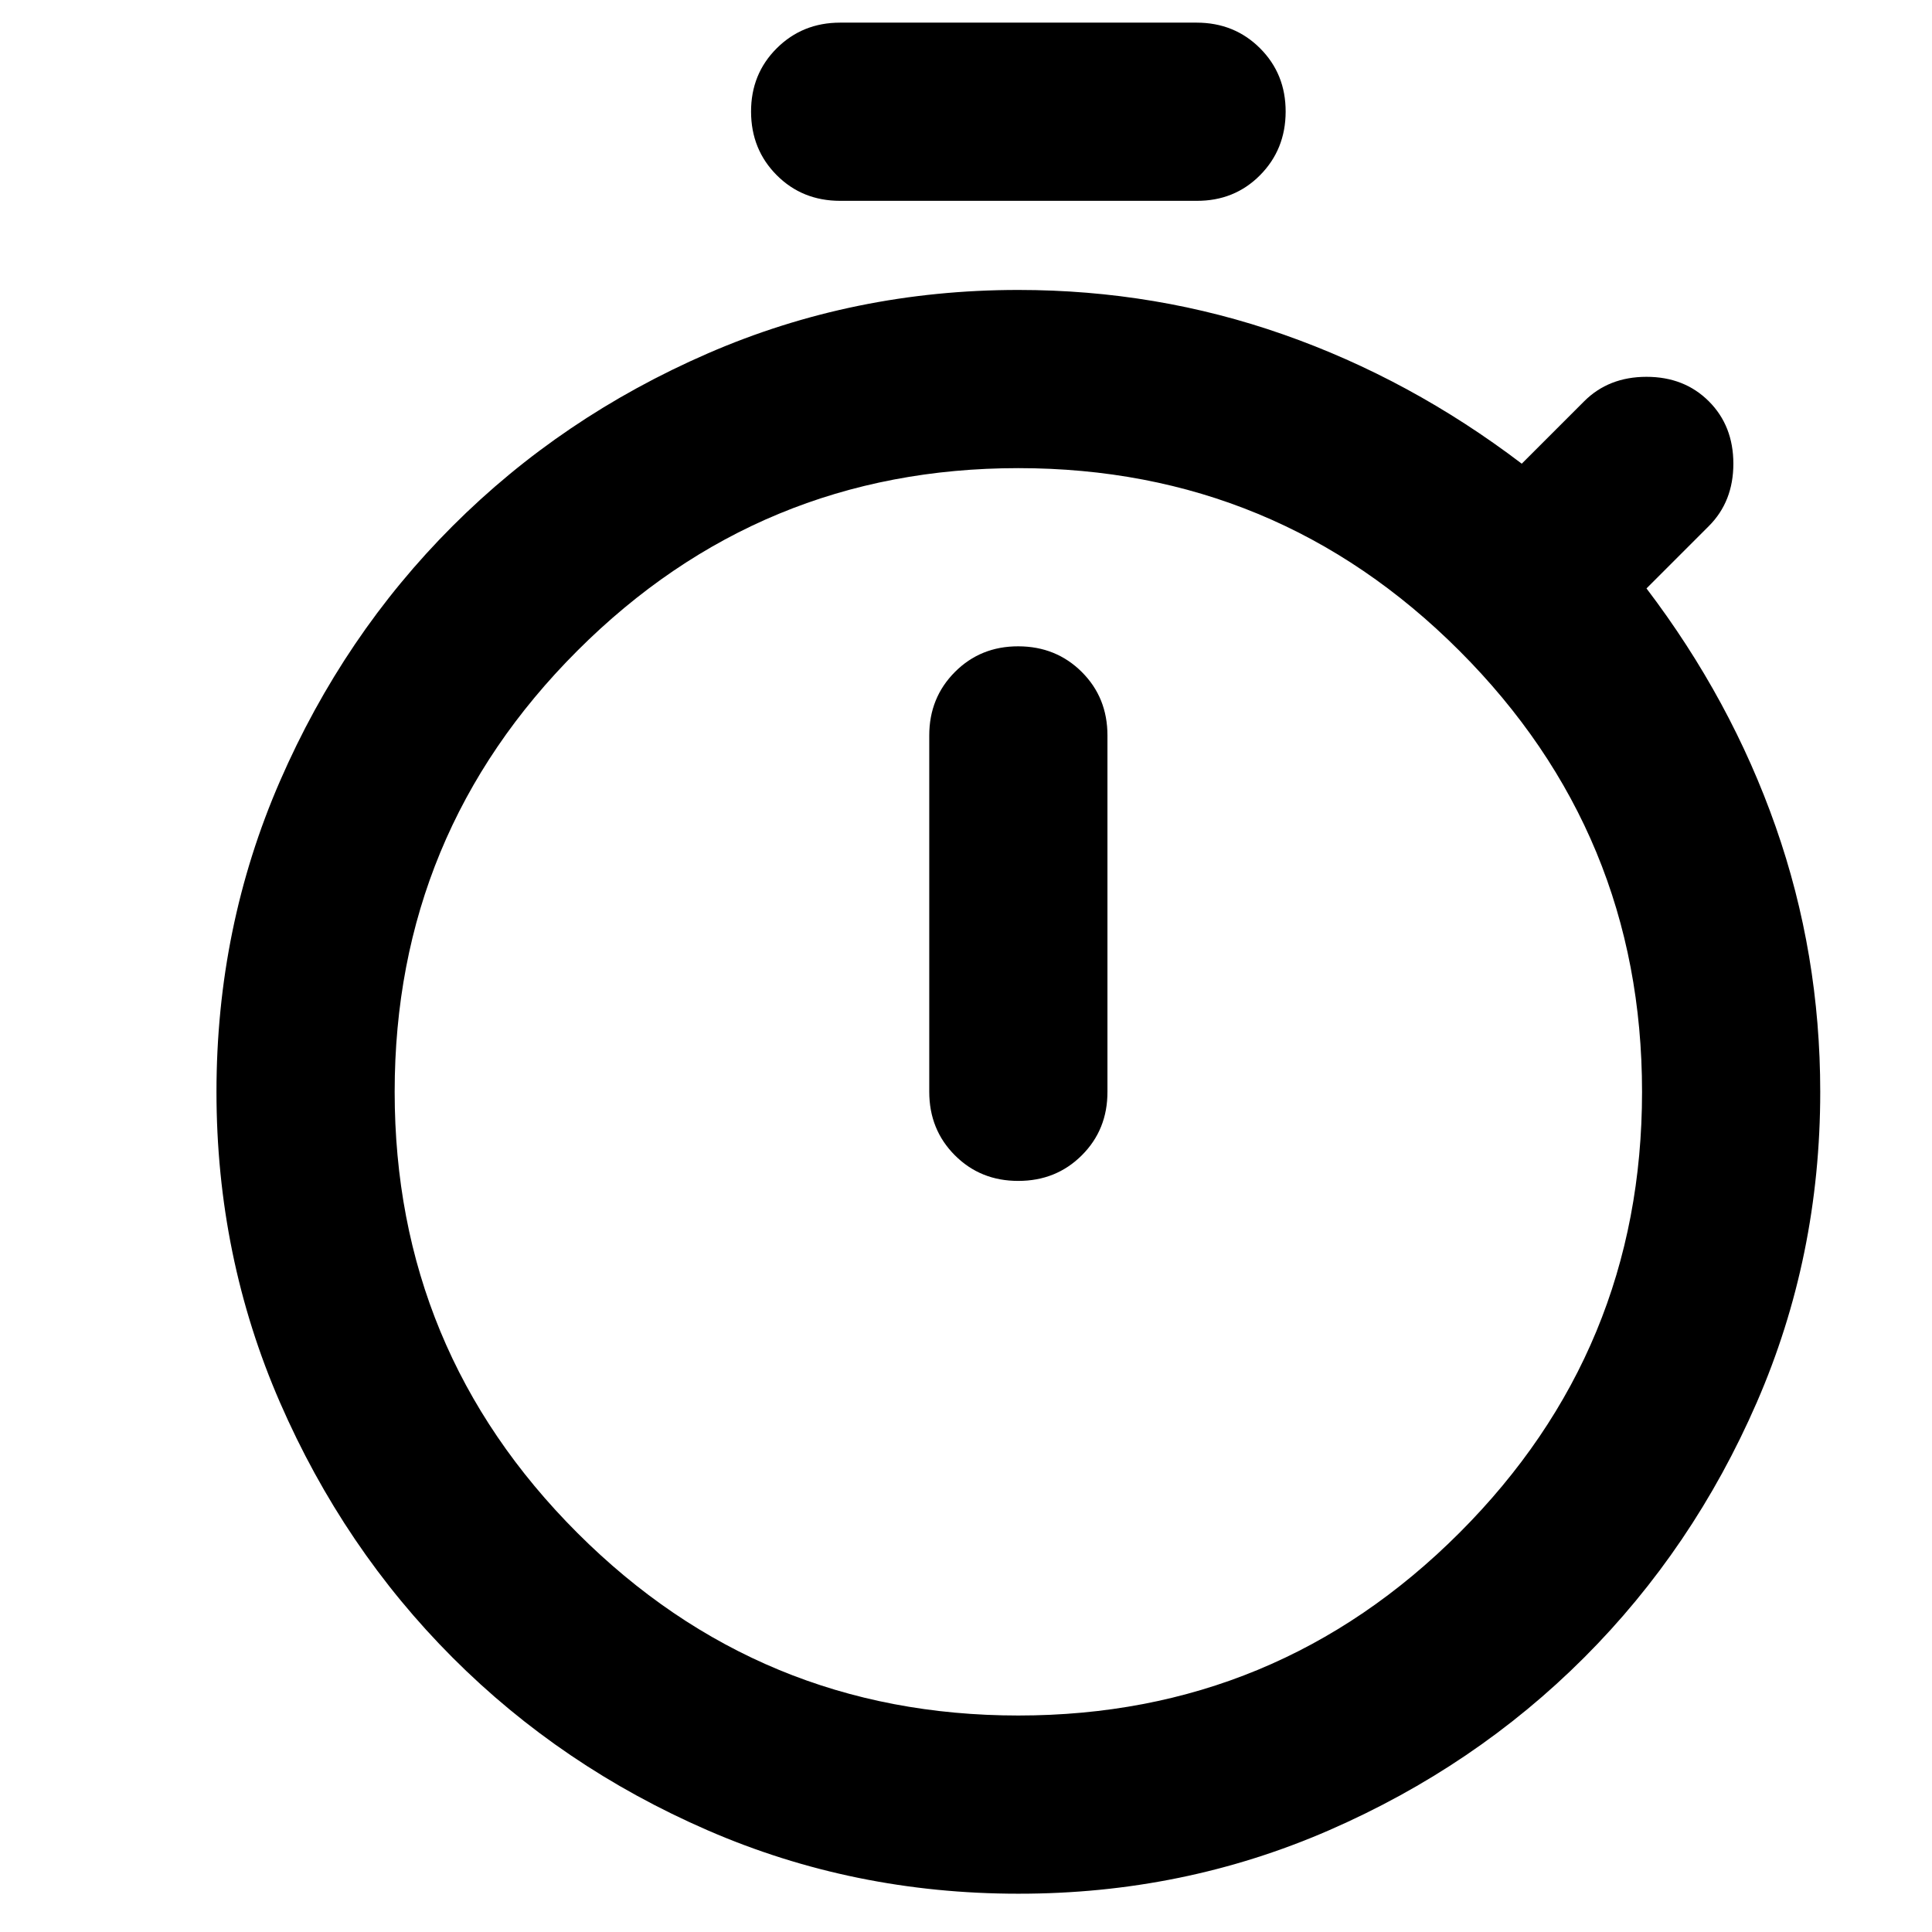
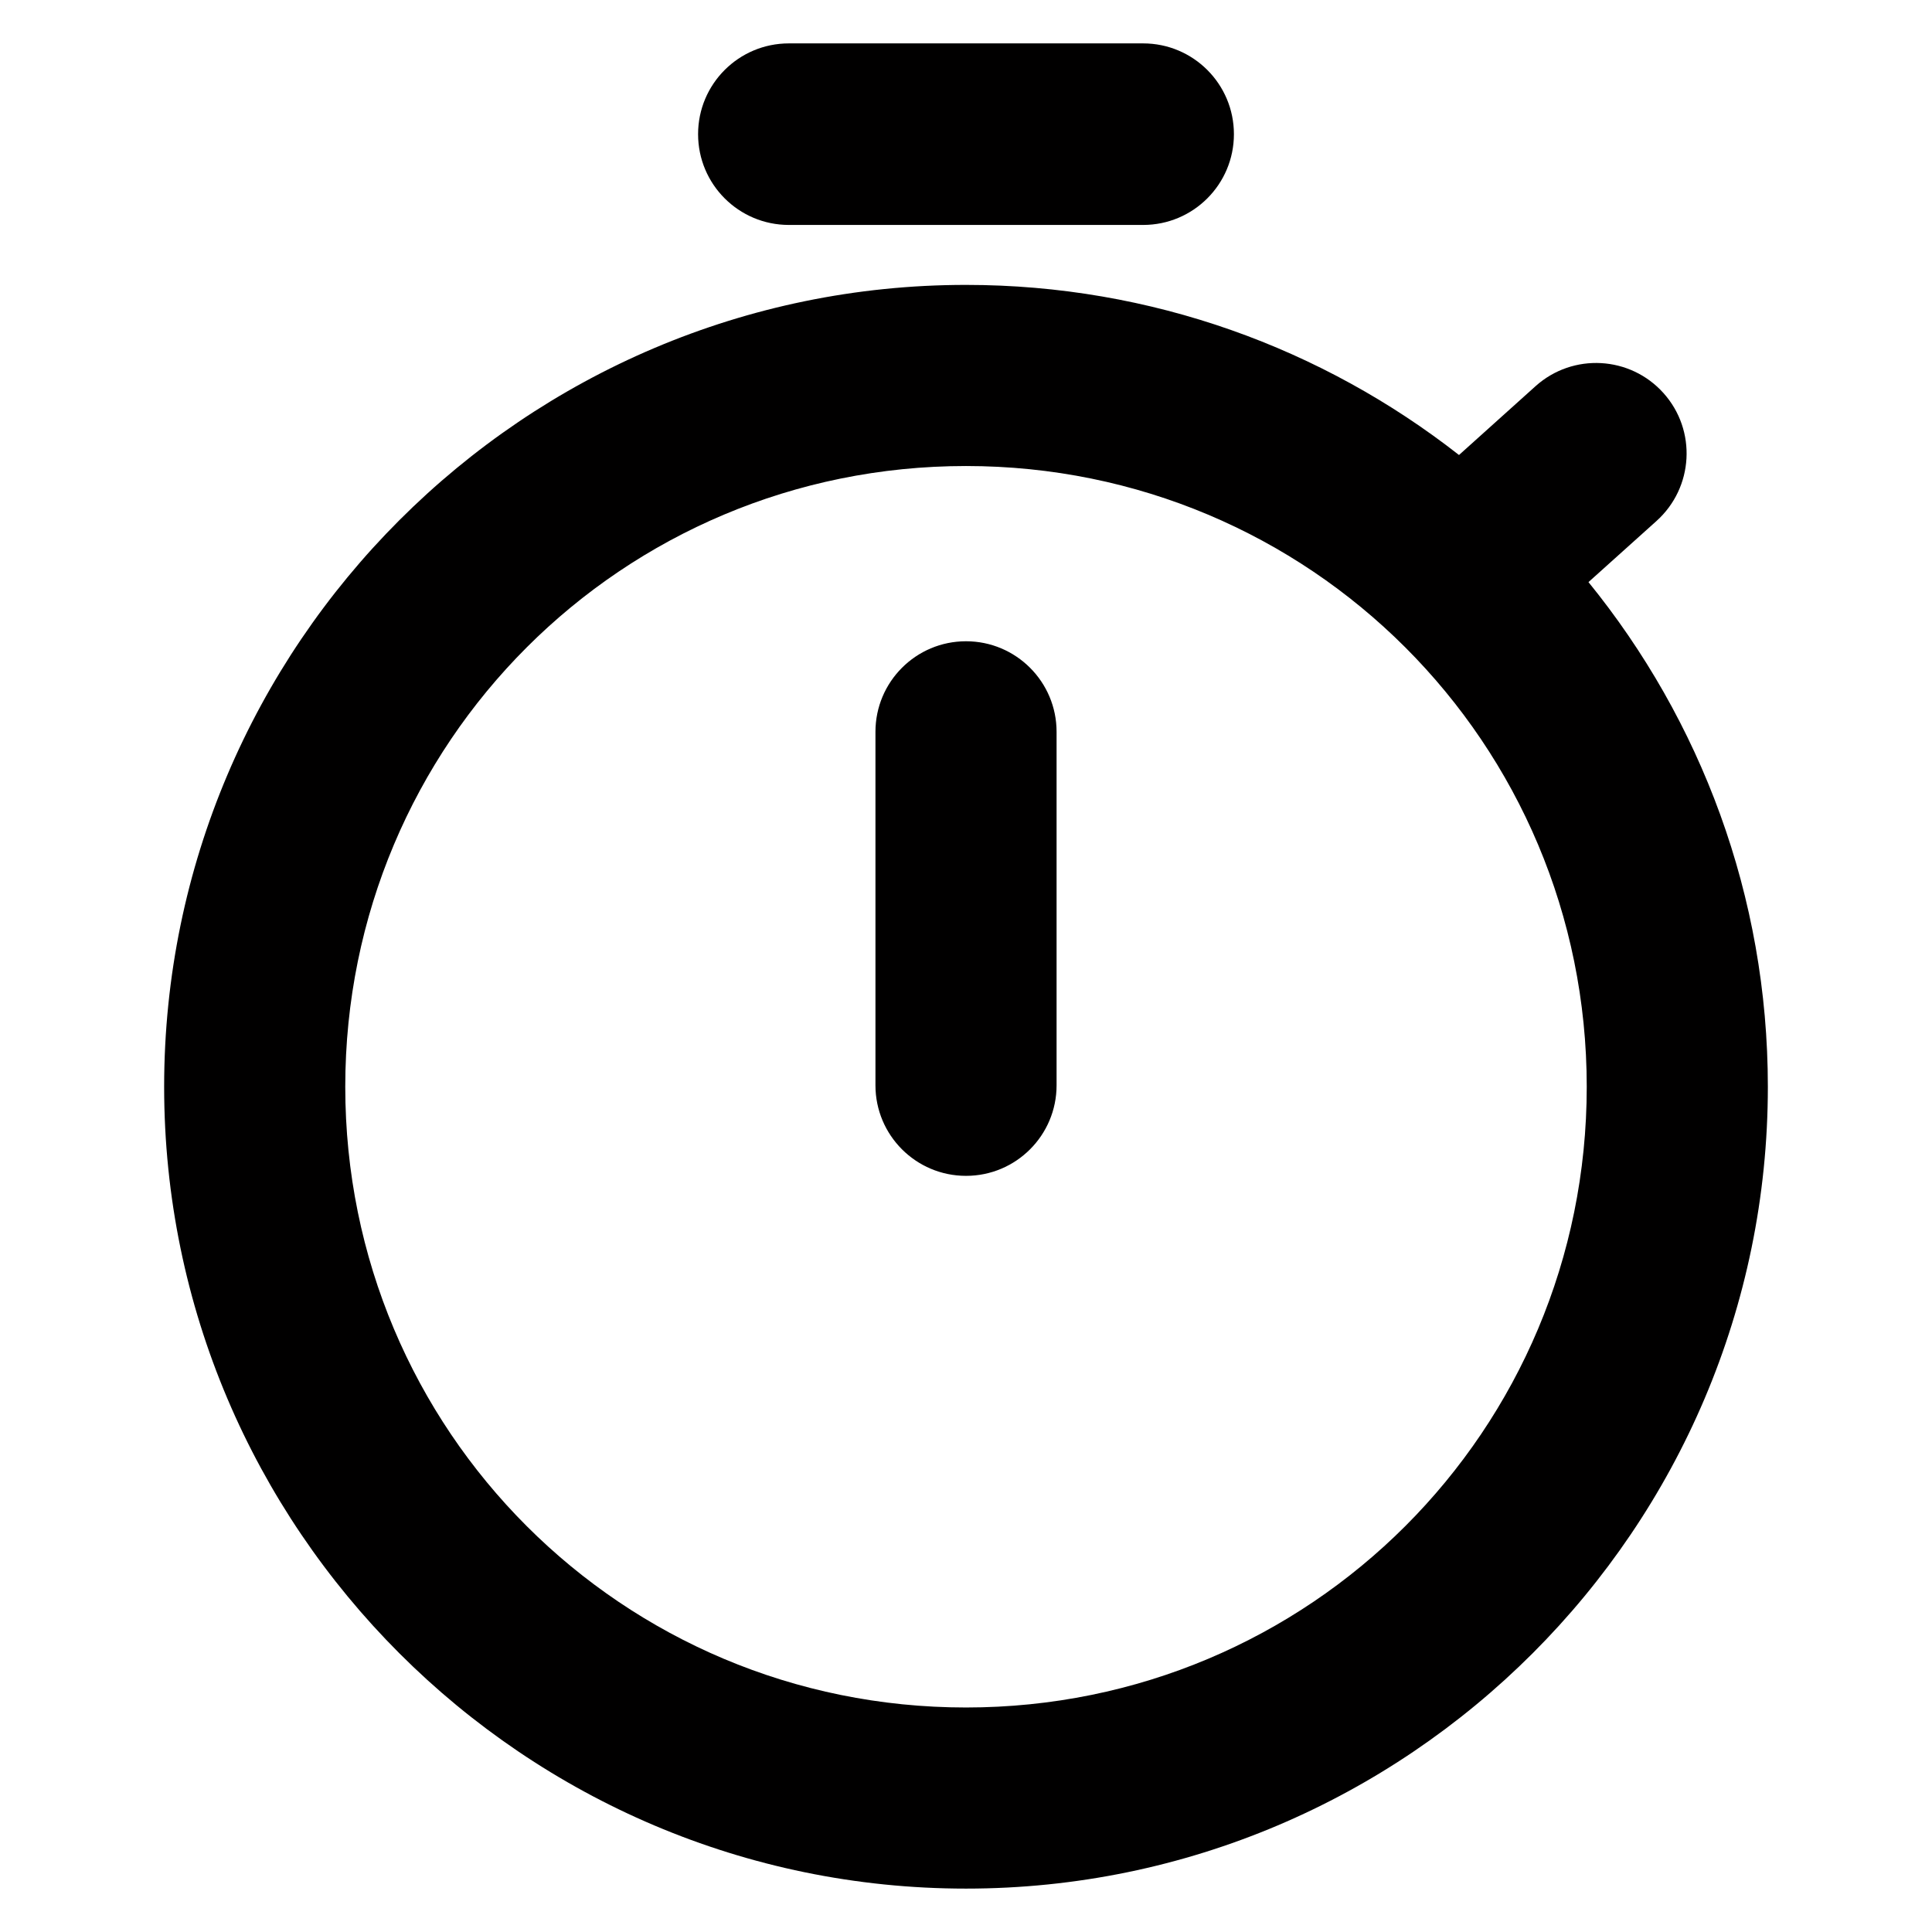
<svg xmlns="http://www.w3.org/2000/svg" version="1.1" viewBox="0 0 512 512">
-   <path d="m222.65 53.223q-10.035 0-16.812-6.8-6.777-6.8-6.8-16.812-0.024-10.011 6.8-16.812 6.824-6.8 16.812-6.8h94.448q10.035 0 16.835 6.8 6.8 6.8 6.777 16.812-0.024 10.011-6.8 16.835-6.777 6.824-16.812 6.777zm47.224 259.73q10.035 0 16.835-6.8t6.777-16.812v-94.448q0-10.035-6.8-16.812-6.8-6.777-16.812-6.8-10.011-0.024-16.812 6.8-6.8 6.824-6.8 16.812v94.448q0 10.035 6.8 16.835 6.8 6.8 16.812 6.777m0 188.9q-43.682 0-82.358-16.812-38.676-16.812-67.577-45.76-28.901-28.948-45.736-67.601t-16.835-82.335q0-43.682 16.835-82.358 16.835-38.676 45.736-67.577 28.901-28.901 67.601-45.736 38.7-16.835 82.335-16.835 36.598 0 70.245 11.806 33.647 11.806 63.162 34.237l16.528-16.528q6.493-6.493 16.528-6.493t16.528 6.493q6.493 6.493 6.493 16.528 0 10.035-6.493 16.528l-16.528 16.528q22.431 29.515 34.237 63.162t11.806 70.245q0 43.682-16.835 82.358-16.835 38.676-45.736 67.577t-67.601 45.76-82.335 16.812m0-47.224q68.475 0 116.88-48.404t48.404-116.88q0-68.475-48.404-116.88-48.404-48.404-116.88-48.404-68.475 0-116.88 48.404-48.404 48.404-48.404 116.88 0 68.475 48.404 116.88 48.404 48.404 116.88 48.404" fill="currentColor" />
+   <path d="m209.056 11.5c-13.286 0-24.056 10.77-24.056 24.056s10.77 24.056 24.056 24.056h93.889c13.286 0 24.056-10.77 24.056-24.056s-10.77-24.056-24.056-24.056zm46.944 64c-117.076 0-212.5 95.424-212.5 212.5s95.424 212.5 212.5 212.5 212.5-95.424 212.5-212.5c0-50.611-17.832-97.176-47.537-133.734l18.021-16.195c9.858-8.86 10.71-24.017 1.867-33.891-8.843-9.874-24.015-10.708-33.889-1.865l-20.311 18.266c-36.077-28.228-81.453-45.08-130.652-45.08zm0 48c91.136 0 164.502 73.364 164.502 164.5s-73.366 164.502-164.502 164.502-164.502-73.366-164.502-164.502c0-91.136 73.366-164.5 164.502-164.5zm4e-3 46.441c-13.255 0-24 10.745-24 24v93.672c0 13.255 10.745 24 24 24 13.255 0 24-10.745 24-24v-93.672c0-13.255-10.745-24-24-24z" color="#000000" fill="#010000" stroke-linecap="round" stroke-linejoin="round" style="-inkscape-stroke:none" />
</svg>
